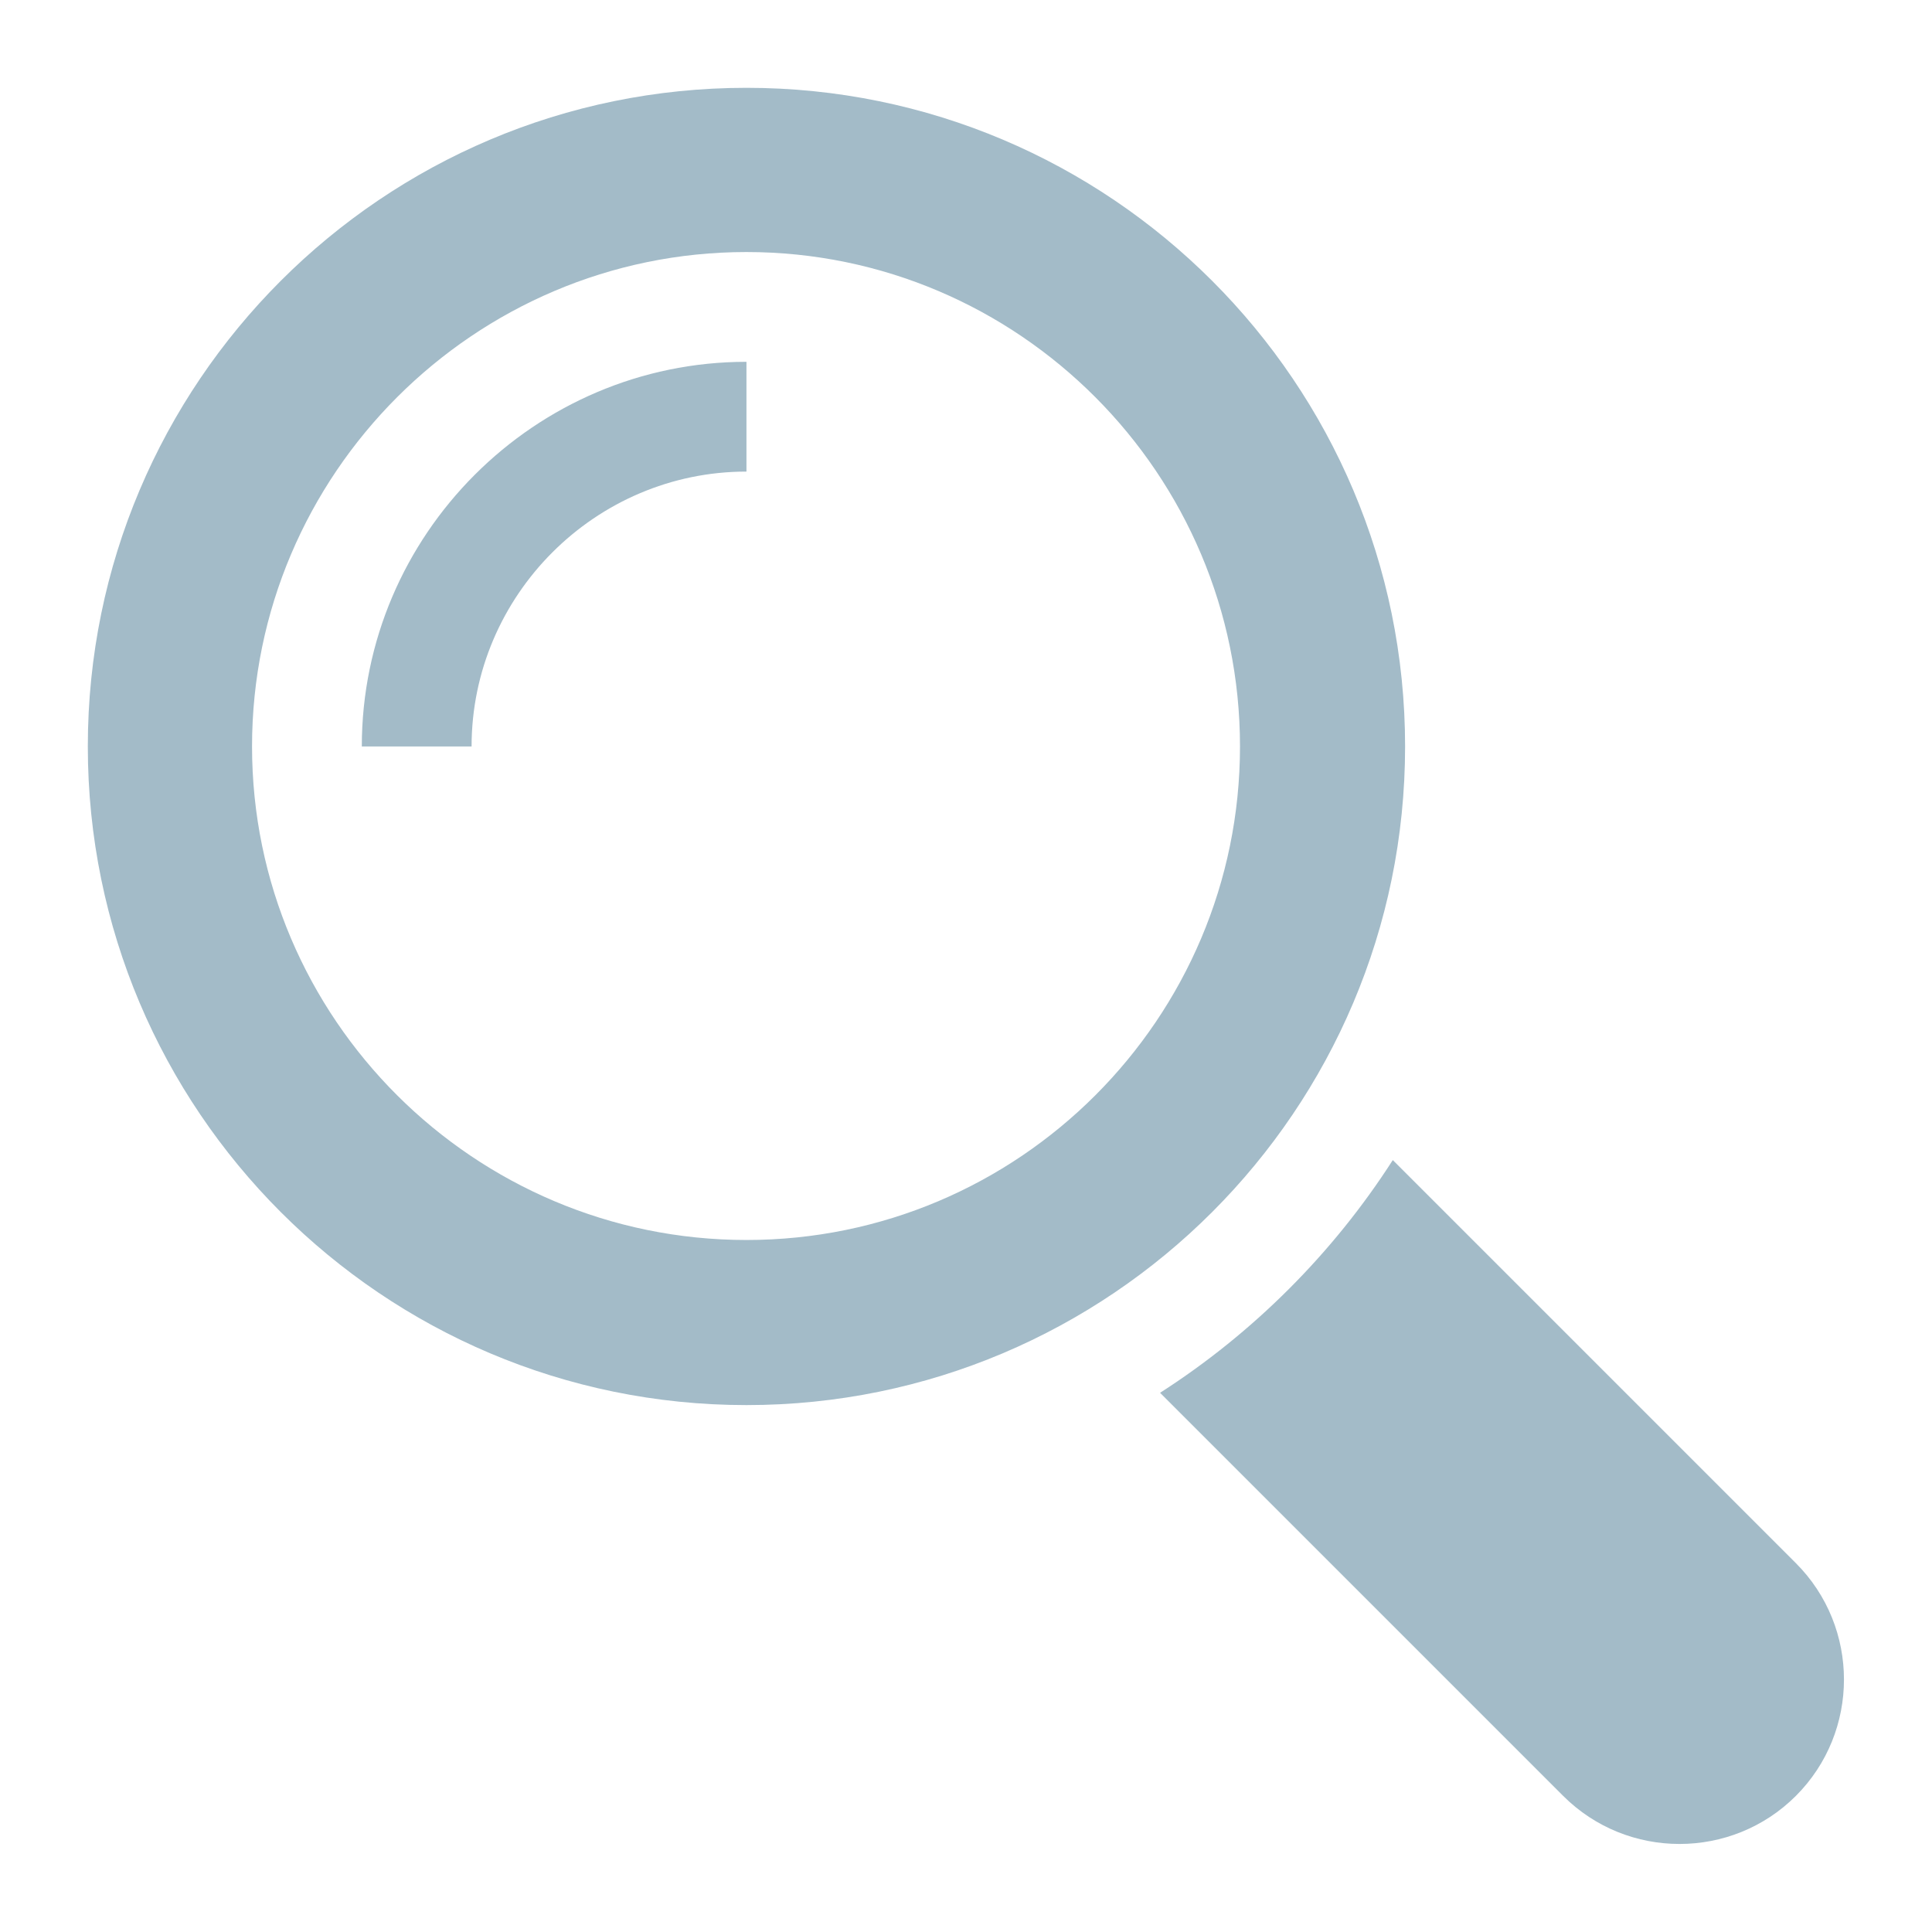
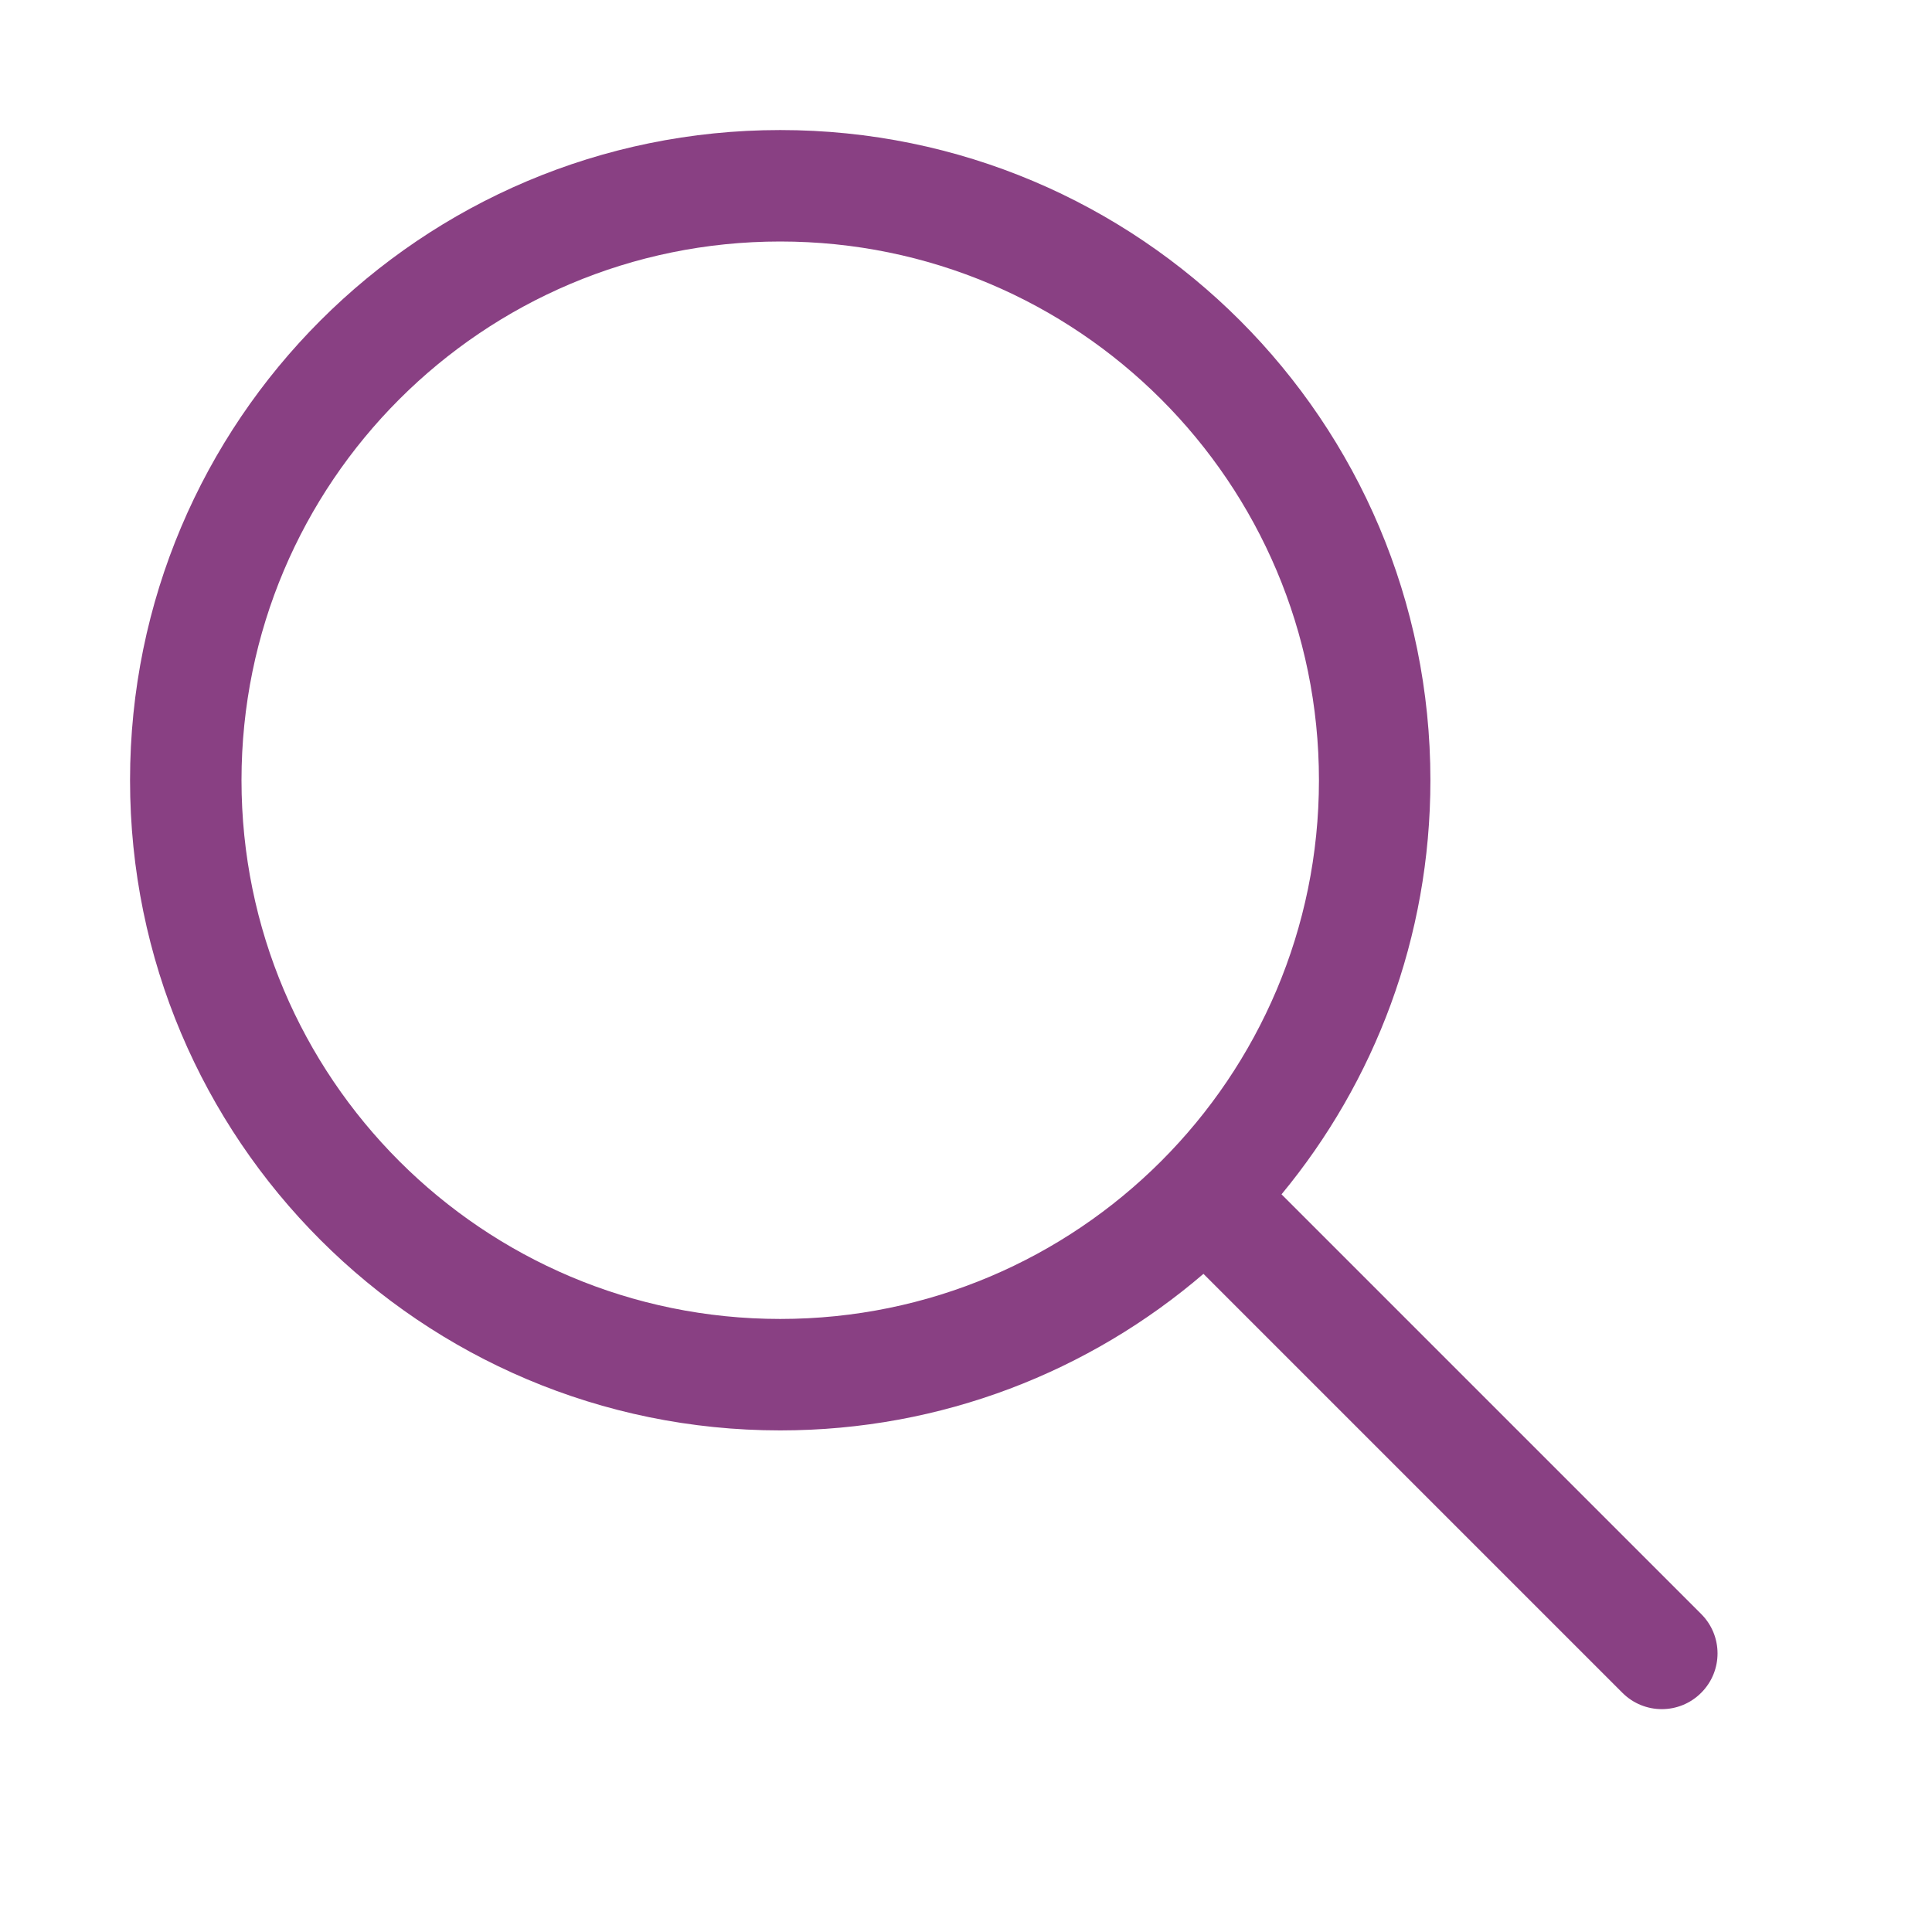
- <svg xmlns="http://www.w3.org/2000/svg" version="1.2" baseProfile="tiny-ps" viewBox="0 0 22 22" width="22" height="22">
-   <style>
- 		tspan { white-space:pre }
- 		.shp0 { fill: #a3bbc8 } 
- 	</style>
-   <path id="Forma 1" class="shp0" d="M20.45 17.8L15.86 13.21C15.18 14.27 14.27 15.18 13.21 15.86L17.8 20.45C18.53 21.18 19.72 21.18 20.45 20.45C21.18 19.72 21.18 18.53 20.45 17.8ZM16 8.5C16 4.36 12.64 1 8.5 1C4.36 1 1 4.36 1 8.5C1 12.64 4.36 16 8.5 16C12.64 16 16 12.64 16 8.5ZM8.5 14.12C5.4 14.12 2.87 11.6 2.87 8.5C2.87 5.4 5.4 2.87 8.5 2.87C11.6 2.87 14.12 5.4 14.12 8.5C14.12 11.6 11.6 14.12 8.5 14.12ZM4.12 8.5L5.37 8.5C5.37 6.78 6.78 5.37 8.5 5.37L8.5 4.12C6.09 4.12 4.12 6.09 4.12 8.5Z" />
+ <svg xmlns="http://www.w3.org/2000/svg" width="32" height="32" viewBox="0 0 32 32" fill="none">
+   <path fill-rule="evenodd" clip-rule="evenodd" d="M12.923 2.154C6.975 2.154 2.154 6.975 2.154 12.923C2.154 18.871 6.975 23.692 12.923 23.692C15.6 23.692 18.049 22.715 19.933 21.099L26.872 28.038C27.233 28.399 27.817 28.399 28.177 28.038C28.538 27.678 28.538 27.093 28.177 26.733L21.226 19.782C22.767 17.919 23.692 15.529 23.692 12.923C23.692 6.975 18.871 2.154 12.923 2.154ZM4 12.923C4 7.995 7.995 4 12.923 4C17.851 4 21.846 7.995 21.846 12.923C21.846 17.851 17.851 21.846 12.923 21.846C7.995 21.846 4 17.851 4 12.923Z" fill="#894083" />
</svg>
